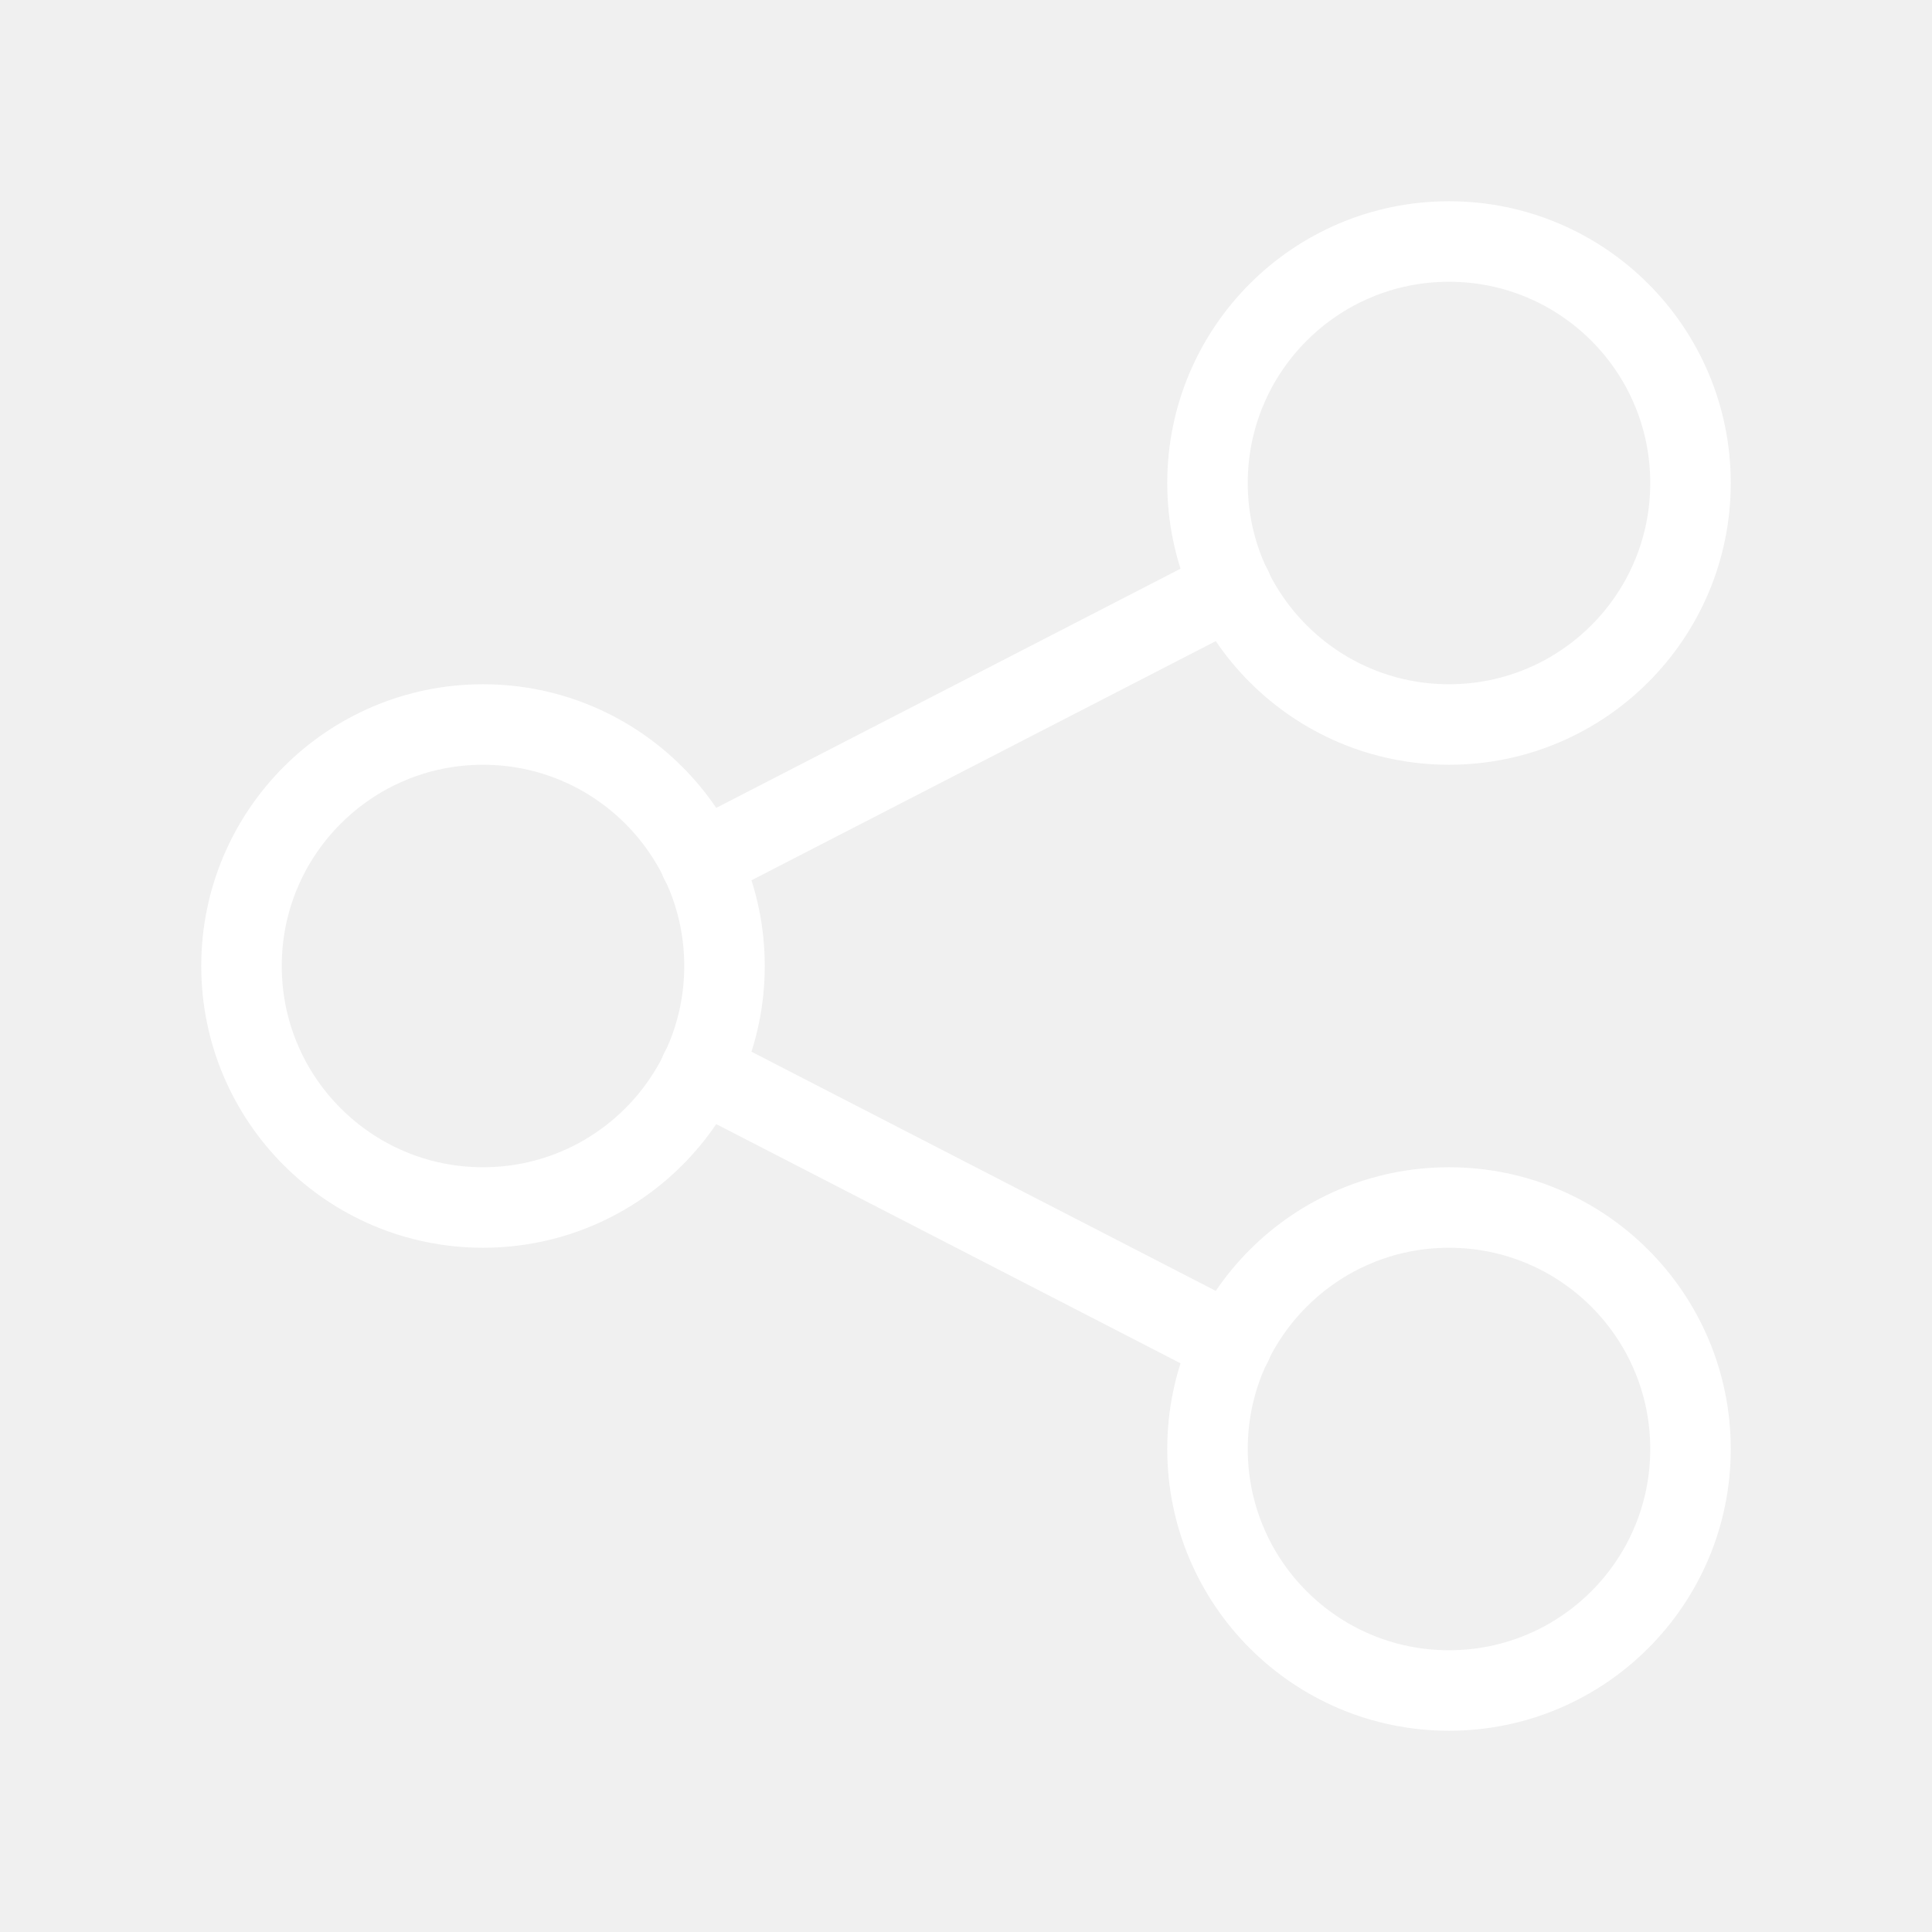
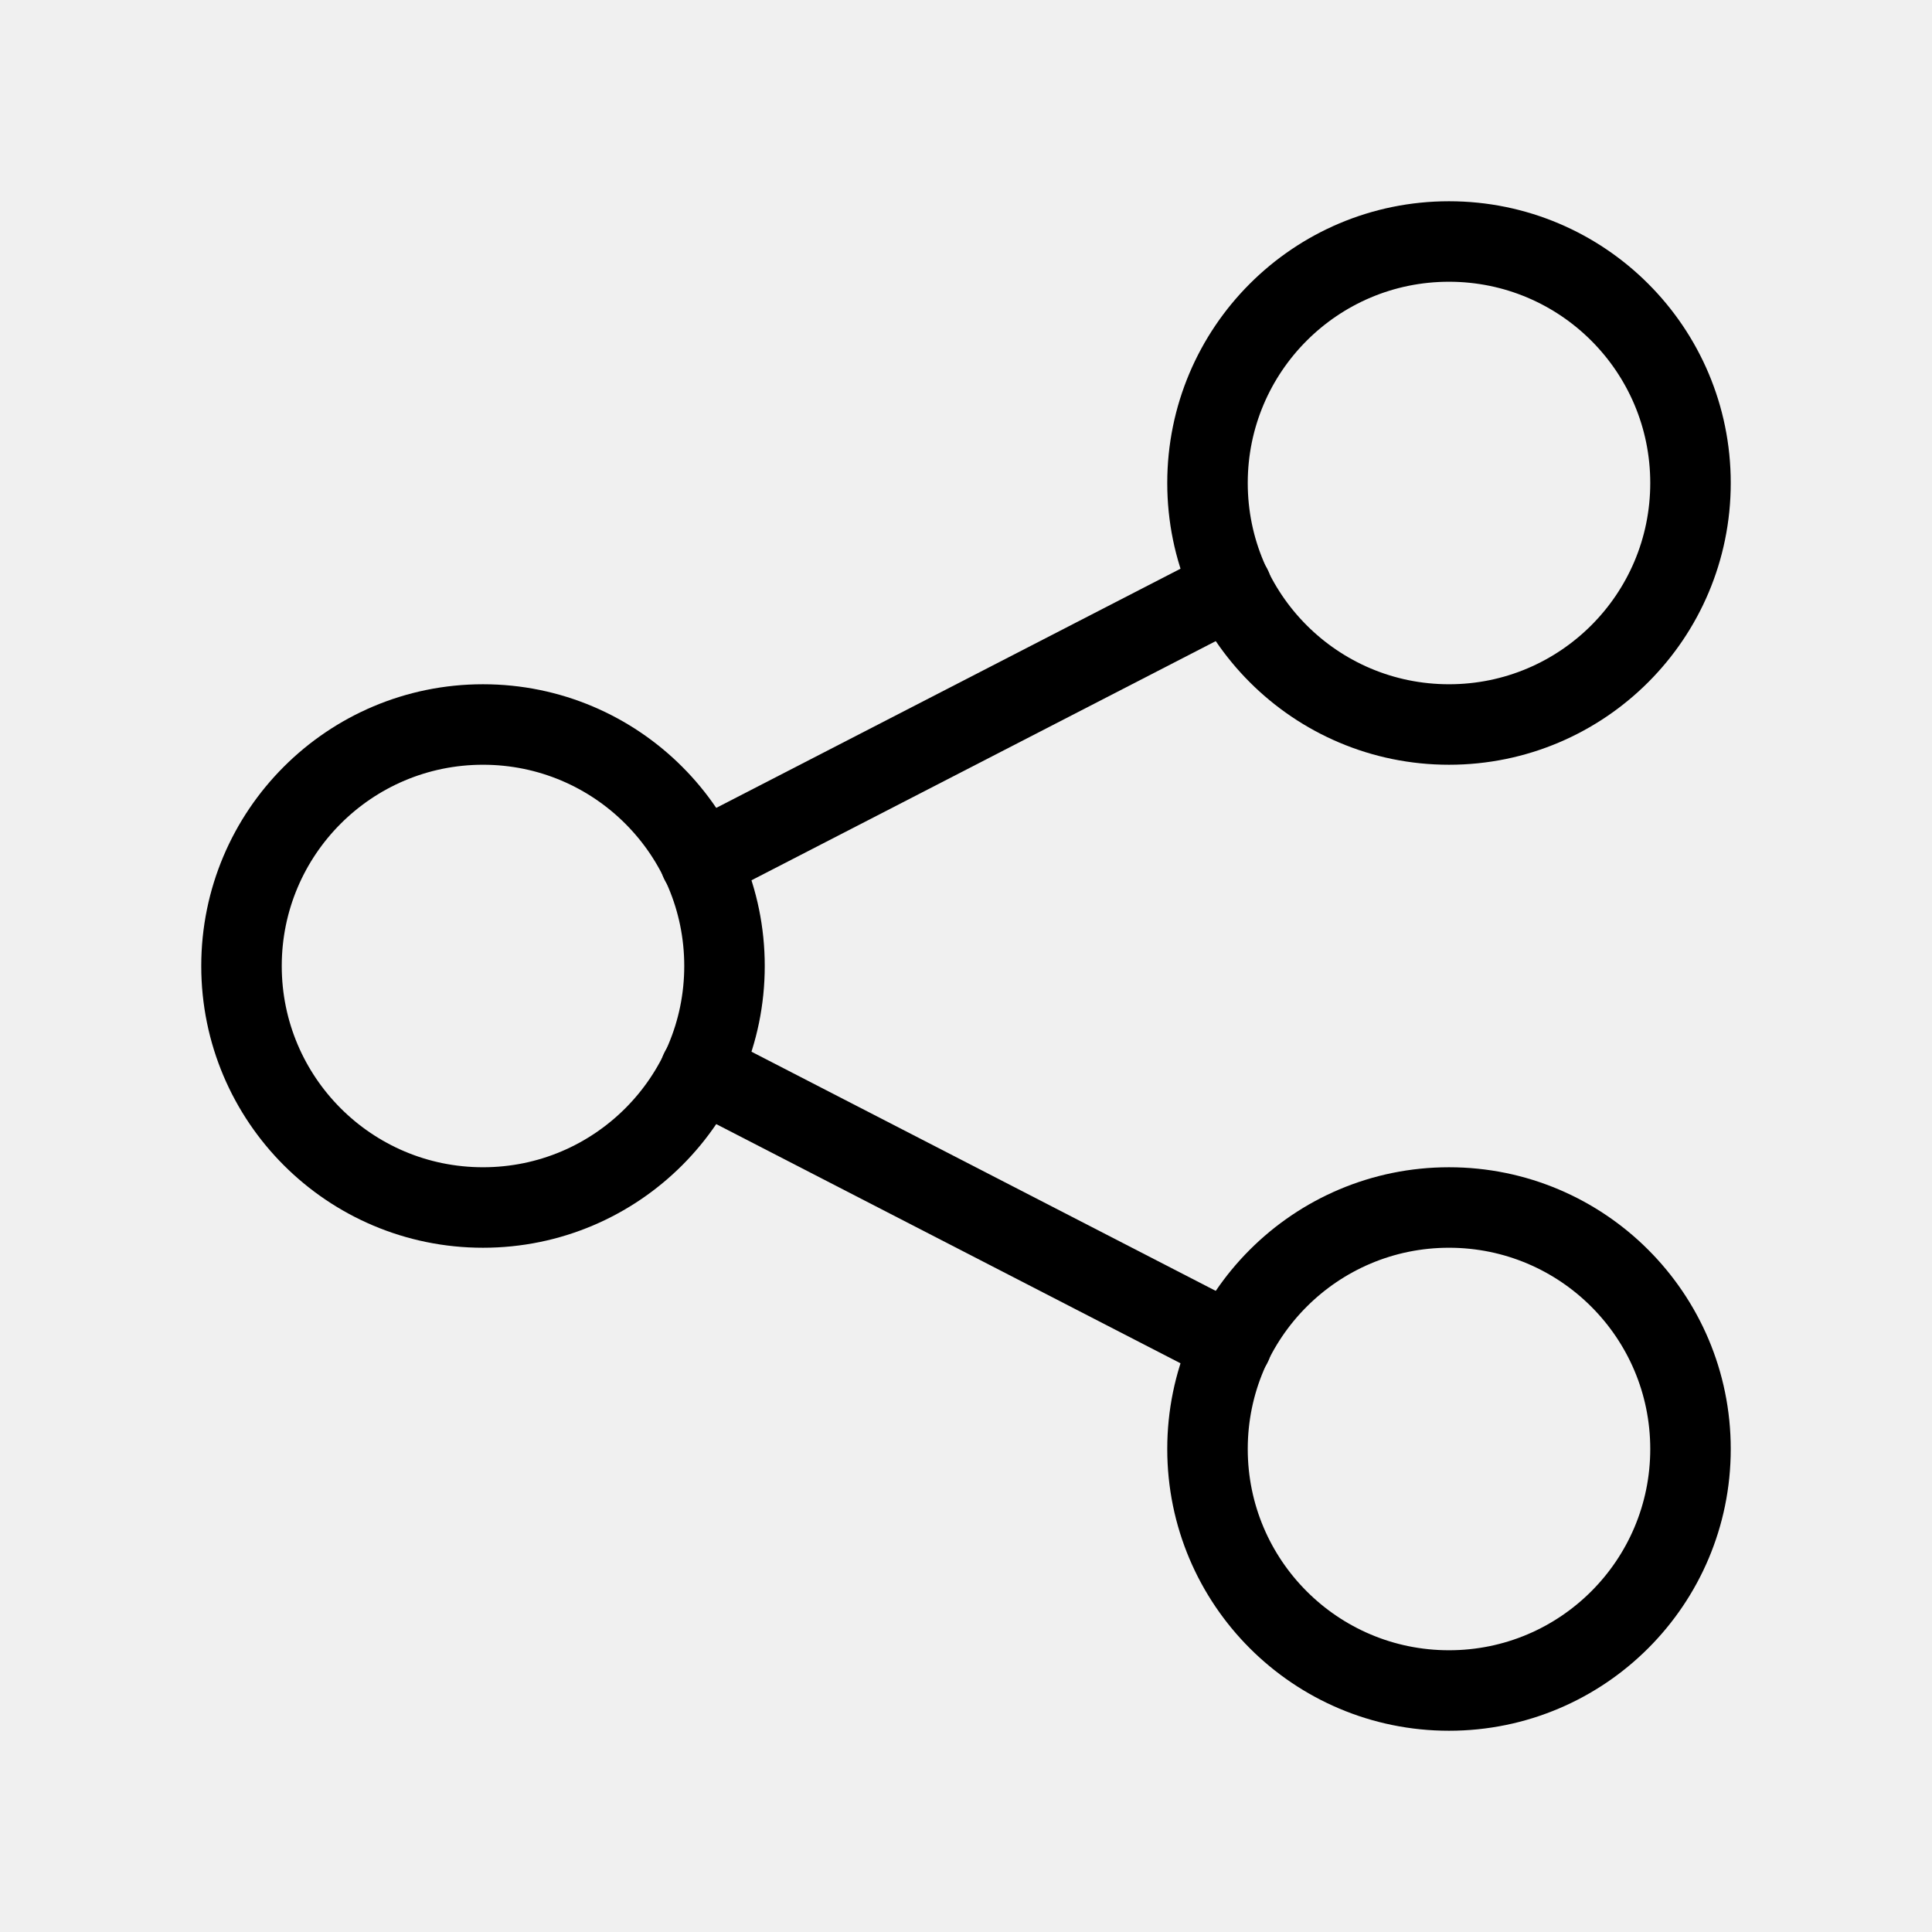
- <svg xmlns="http://www.w3.org/2000/svg" class="icon icon-tabler icon-tabler-share" width="44" height="44" viewBox="0 0 24 24" stroke-width="1" stroke="#ffffff" fill="none" stroke-linecap="round" stroke-linejoin="round">
+ <svg xmlns="http://www.w3.org/2000/svg" class="icon icon-tabler icon-tabler-share" width="32" height="32" viewBox="0 0 24 24" stroke-width="1" stroke="currentColor" fill="none" stroke-linecap="round" stroke-linejoin="round">
  <path stroke="none" d="M0 0h24v24H0z" fill="none" />
  <circle cx="6" cy="12" r="3" />
  <circle cx="18" cy="6" r="3" />
  <circle cx="18" cy="18" r="3" />
  <line x1="8.7" y1="10.7" x2="15.3" y2="7.3" />
  <line x1="8.7" y1="13.3" x2="15.3" y2="16.7" />
</svg>
